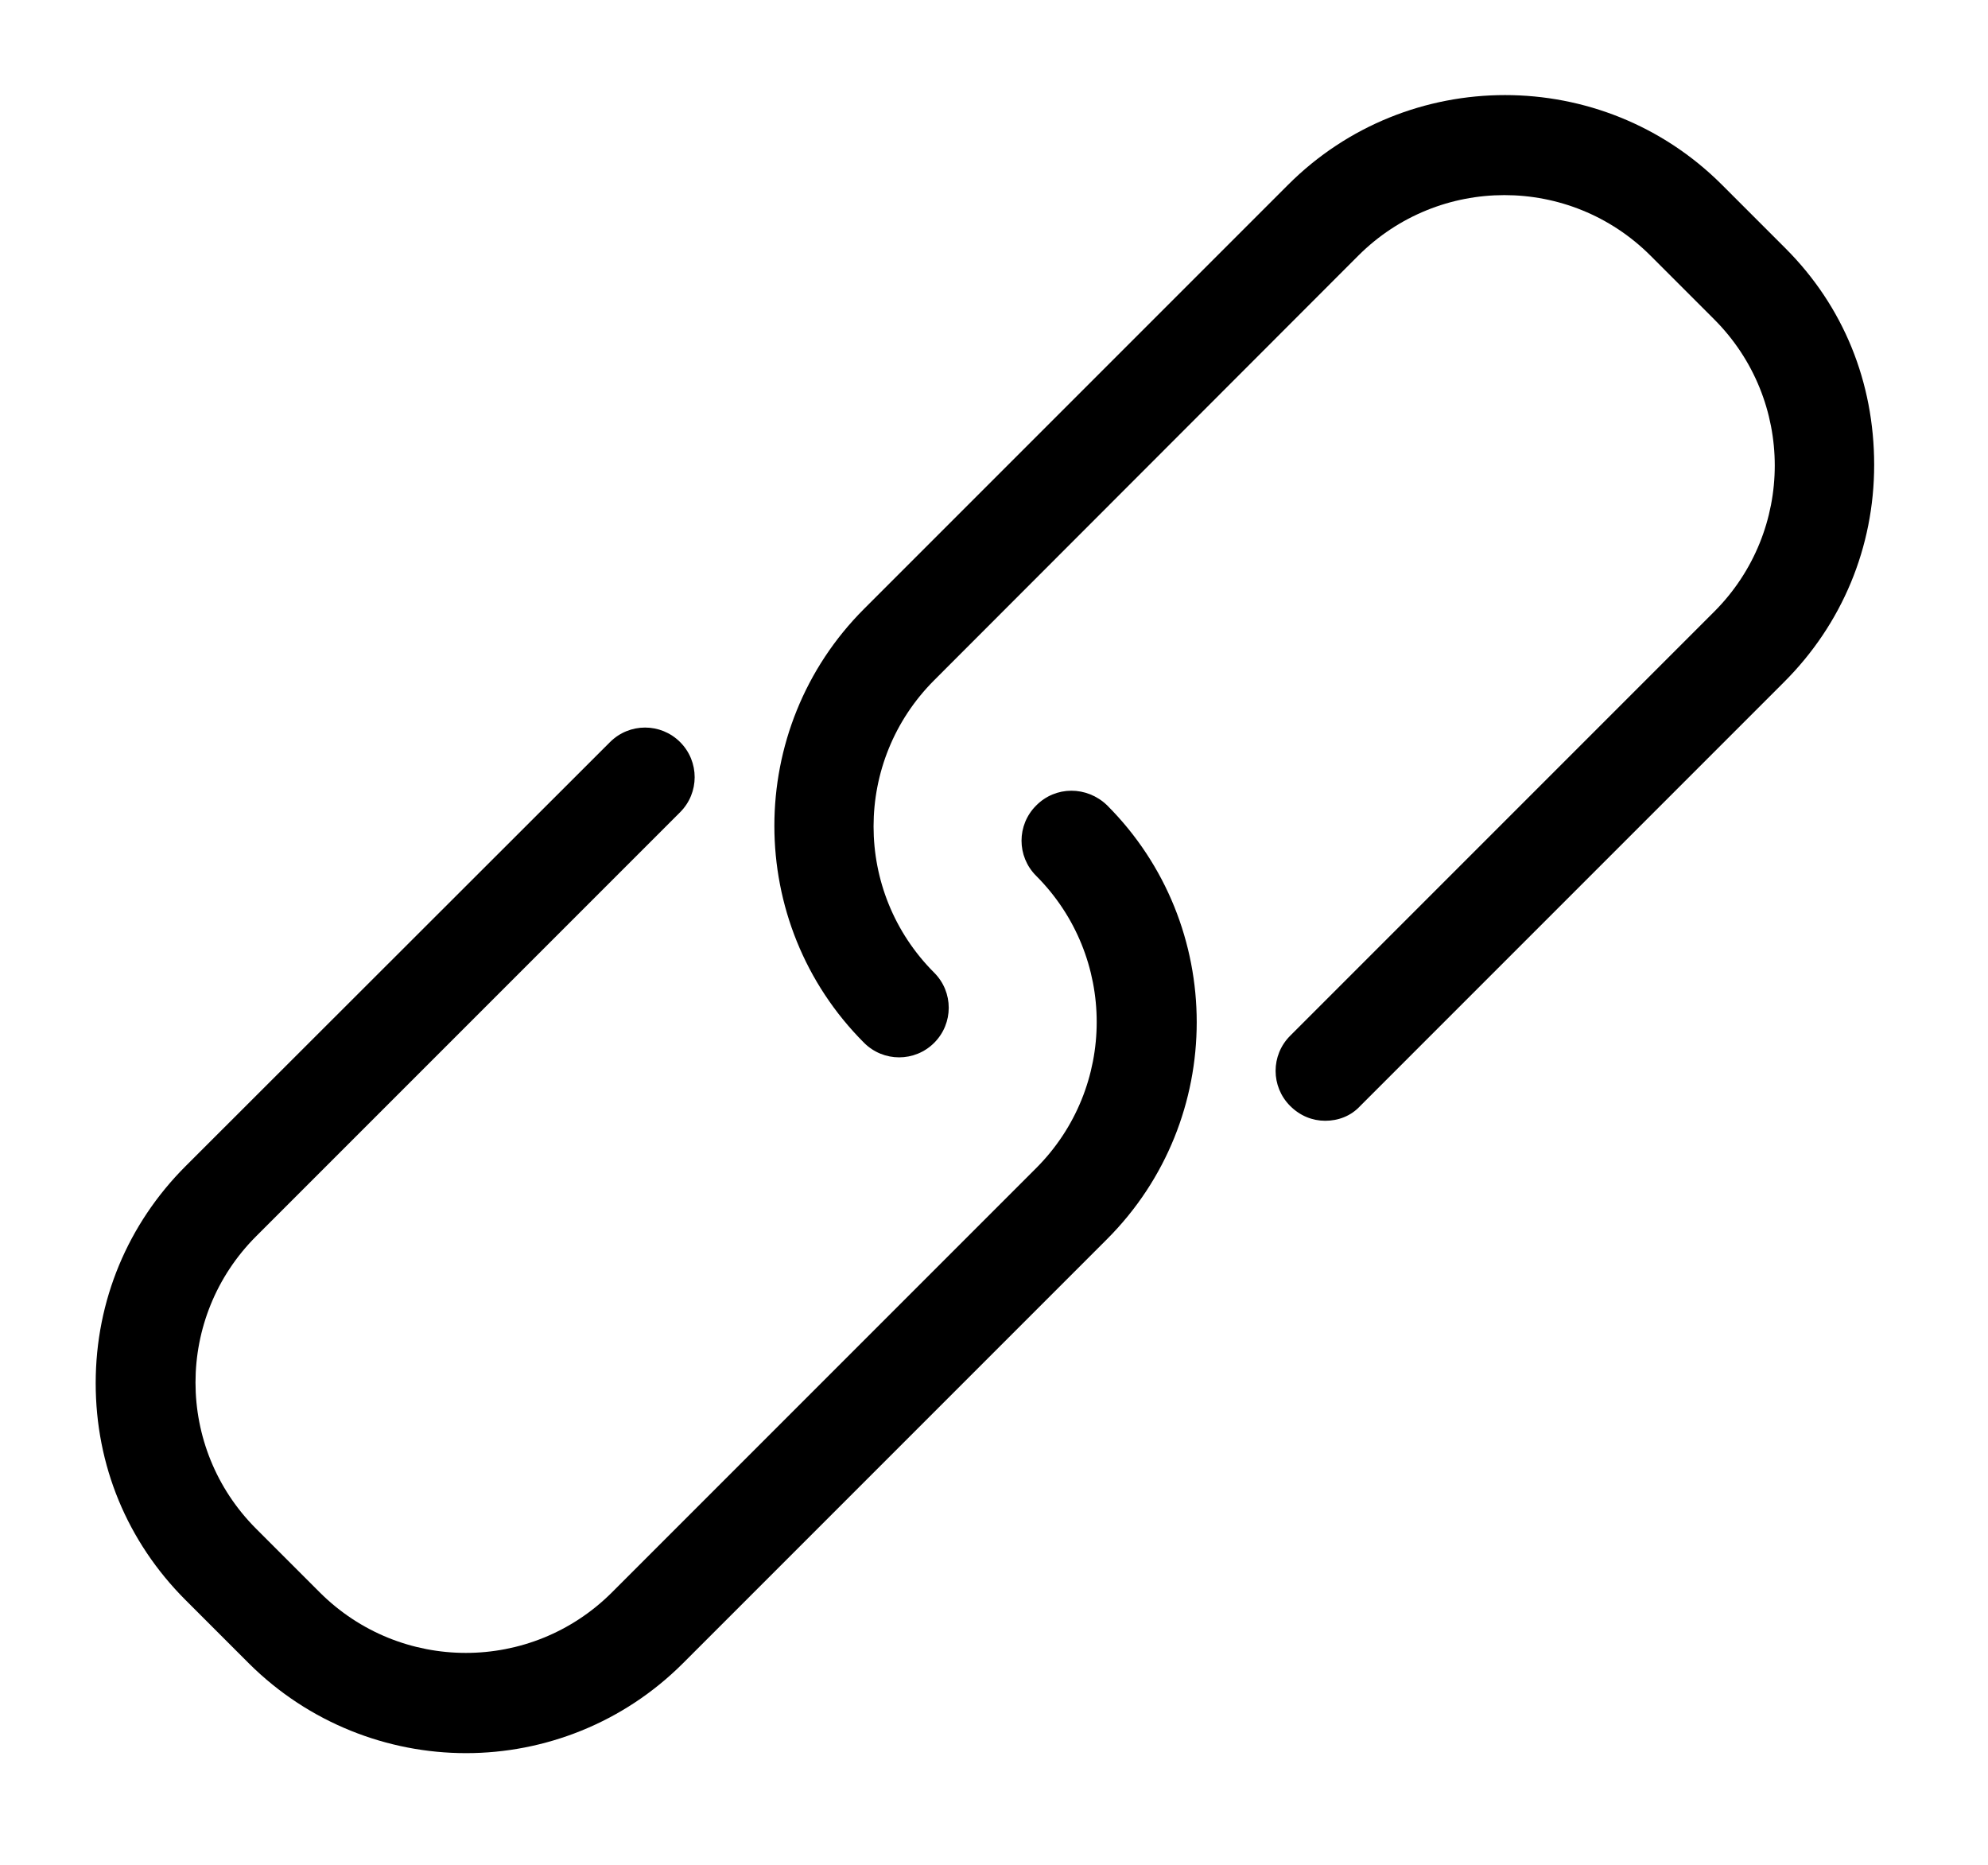
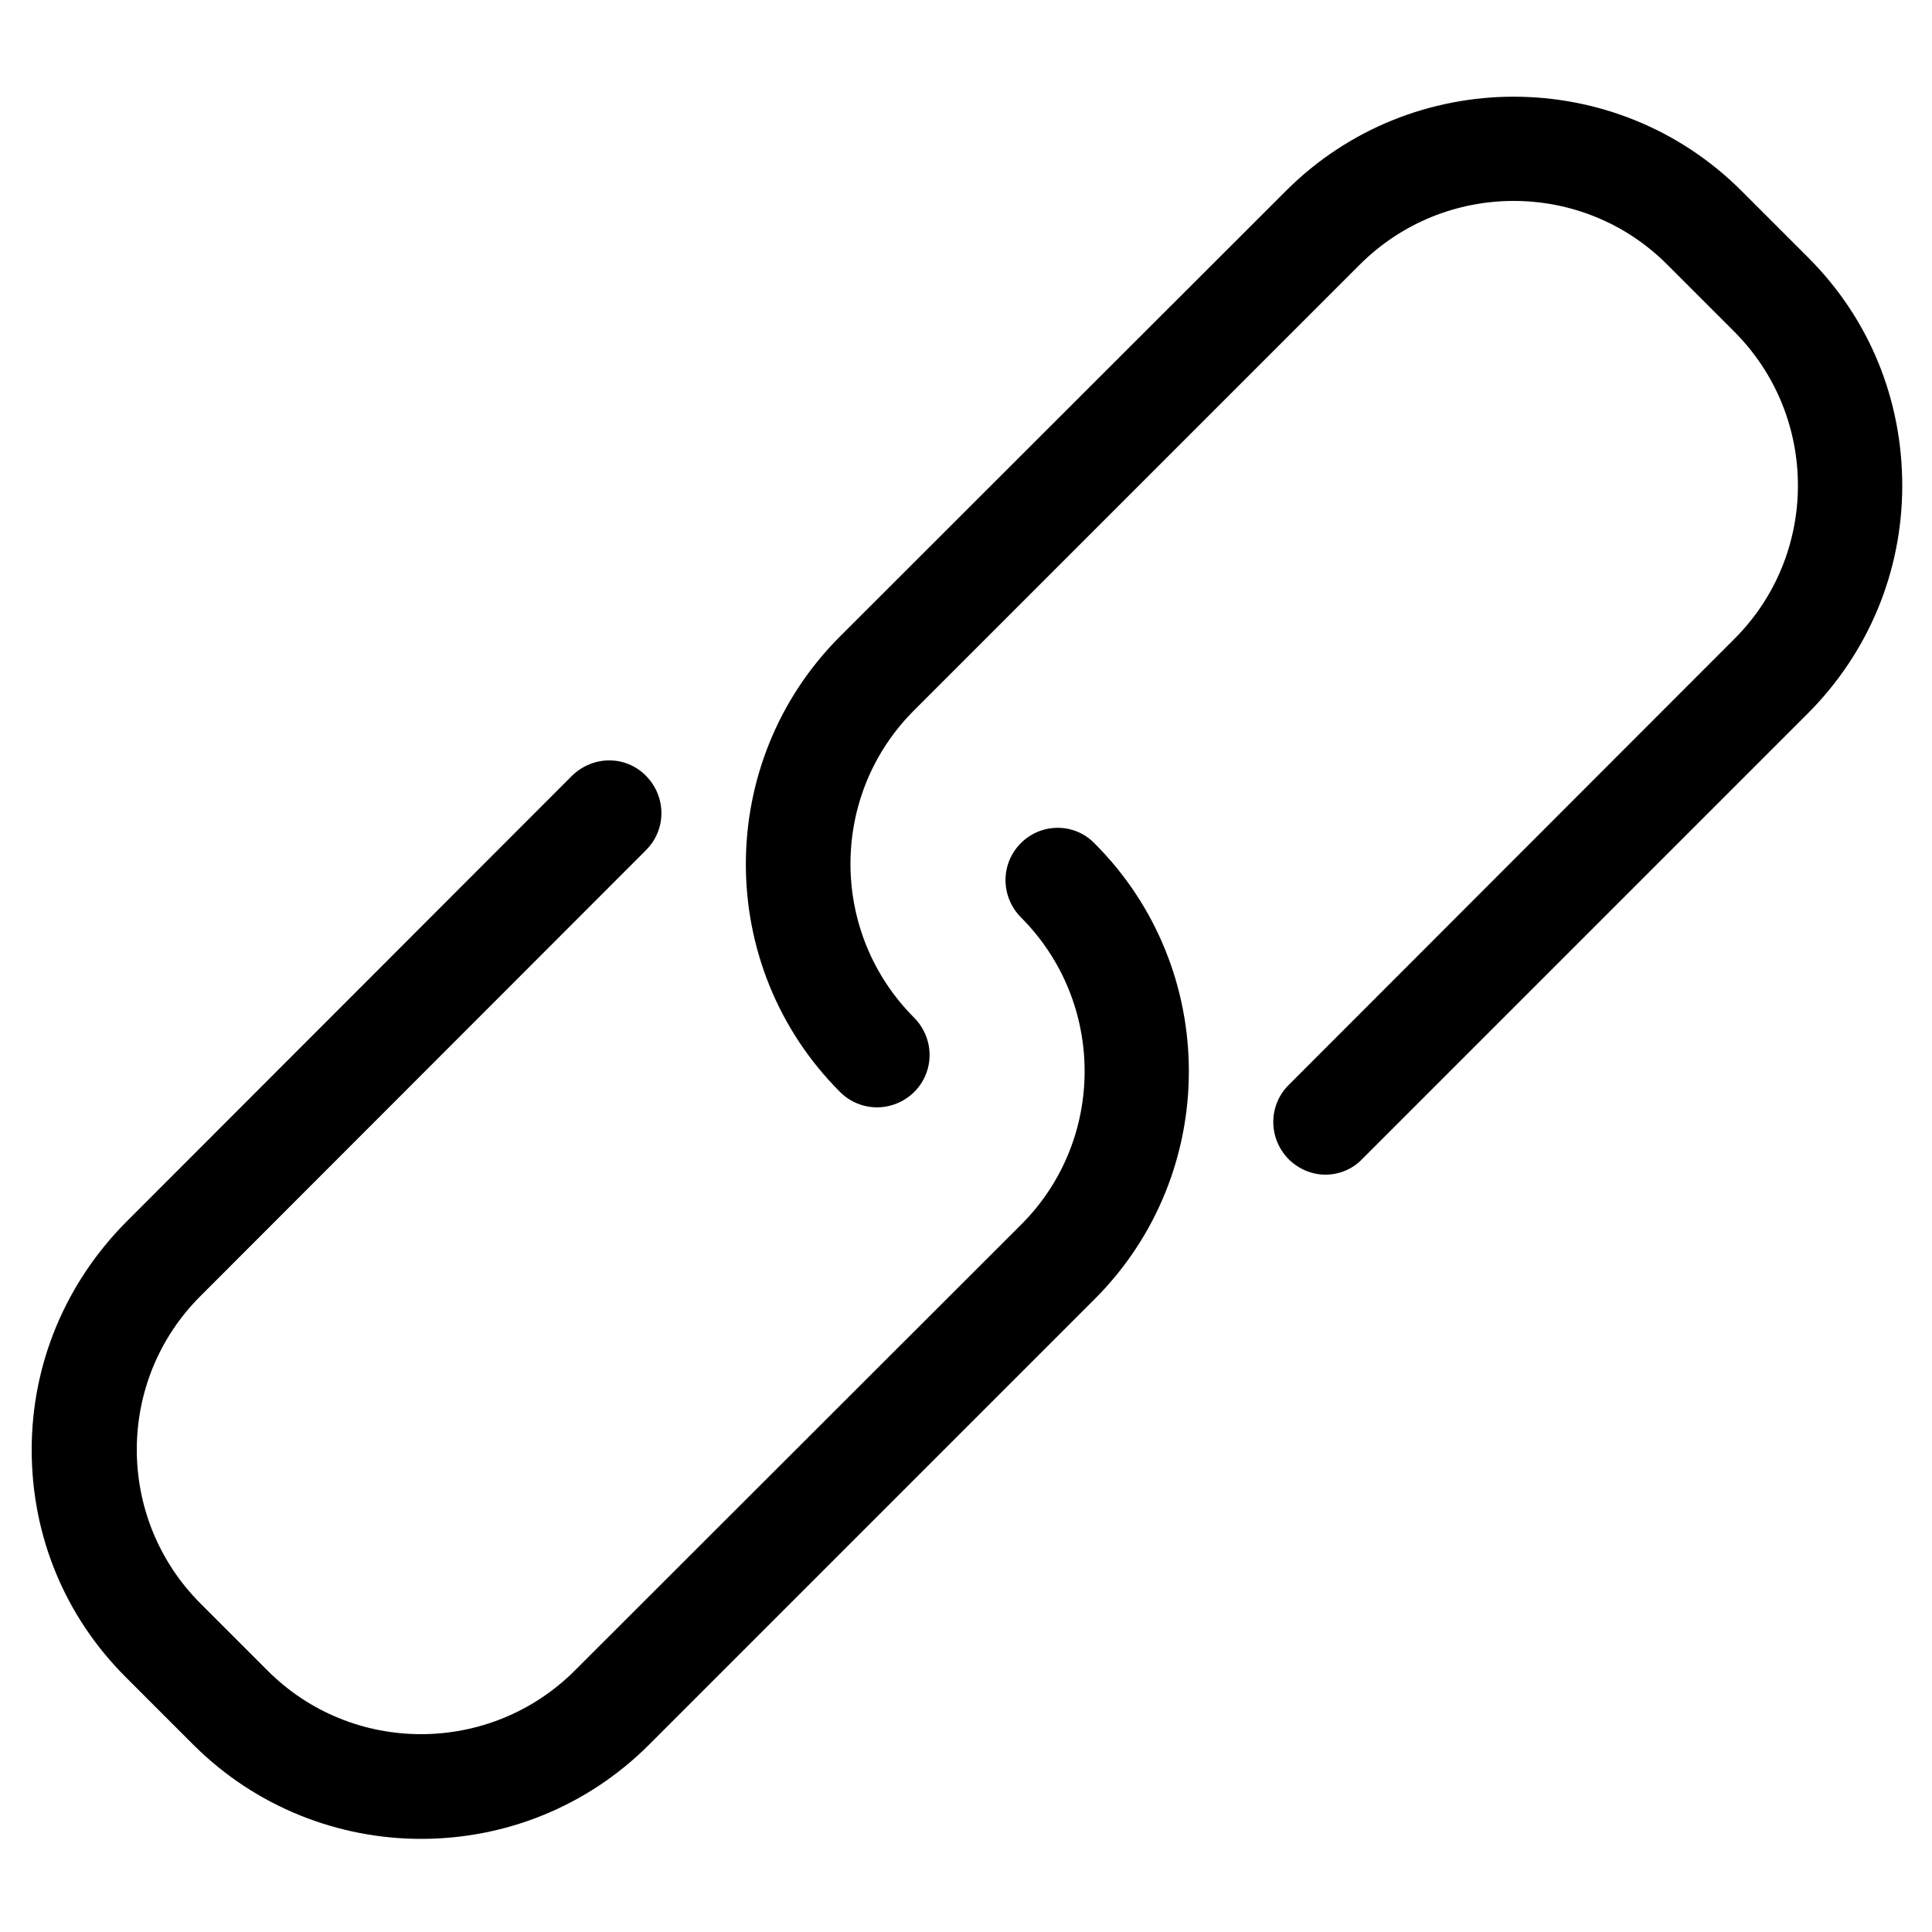
- <svg xmlns="http://www.w3.org/2000/svg" version="1.1" id="Layer_2" x="0px" y="0px" viewBox="0 0 482 452" style="enable-background:new 0 0 482 452;" xml:space="preserve">
+ <svg xmlns="http://www.w3.org/2000/svg" version="1.1" id="Layer_1" x="0px" y="0px" viewBox="0 0 500 500" style="enable-background:new 0 0 500 500;" xml:space="preserve">
  <g>
    <g>
-       <path d="M251.2,195.3c-4.7,4.7-4.7,12.3,0,17c19.6,19.6,19.6,51.3,0,70.9L148.4,386c-19.6,19.6-51.3,19.6-70.9,0l-15.4-15.4    c-19.6-19.6-19.6-51.3,0-70.9l102.8-102.8c4.7-4.7,4.7-12.3,0-17s-12.3-4.7-17,0L45,282.7c-14,14-21.8,32.6-21.8,52.6    c0,19.9,7.6,38.4,21.8,52.6l15.4,15.4C74.9,417.7,94,425,113,425s38.1-7.3,52.6-21.8l102.8-102.8c29-29,29-76.2,0-105.2    C263.5,190.5,255.9,190.5,251.2,195.3z" />
-       <path d="M432.9,60.2l-15.4-15.4c-29-29-76.2-29-105.2,0L209.5,147.6c-29,29-29,76.2,0,105.2c4.7,4.7,12.3,4.7,17,0    c4.7-4.7,4.7-12.3,0-17c-19.6-19.6-19.6-51.3,0-70.9L329.3,62c19.6-19.6,51.3-19.6,70.9,0l15.4,15.4c19.6,19.6,19.6,51.3,0,70.9    L312.8,251.1c-4.7,4.7-4.7,12.3,0,17c2.4,2.4,5.4,3.6,8.5,3.6c3.1,0,6.2-1.1,8.5-3.6l102.8-102.8c14-14,21.8-32.6,21.8-52.6    S447,74.3,432.9,60.2z" />
+       <path d="M264.2,218.2c-5.3,5.3-5.3,13.8,0,19.2c22,22,22,57.7,0,79.6L148.8,432.3c-22,22-57.7,22-79.6,0L51.9,415    c-22-22-22-57.7,0-79.6L167.2,220c5.3-5.3,5.3-13.8,0-19.2s-13.8-5.3-19.2,0L32.7,316.2C17,332,8.2,352.9,8.2,375.2    s8.6,43.2,24.5,59L50,451.5c16.2,16.2,37.6,24.4,59,24.4s42.7-8.1,59-24.4l115.3-115.3c32.5-32.5,32.5-85.4,0-117.9    C278.1,212.9,269.5,212.9,264.2,218.2z" />
+       <path d="M468,66.7l-17.3-17.3c-32.5-32.5-85.4-32.5-117.9,0L217.4,164.7c-32.5,32.5-32.5,85.4,0,117.9c5.3,5.3,13.8,5.3,19.2,0    c5.3-5.3,5.3-13.8,0-19.2c-22-22-22-57.7,0-79.6L351.9,68.5c22-22,57.7-22,79.6,0l17.3,17.3c22,22,22,57.7,0,79.6L333.5,280.8    c-5.3,5.3-5.3,13.8,0,19.2c2.6,2.6,6.1,4,9.5,4s6.9-1.3,9.5-4l115.3-115.3c15.7-15.7,24.5-36.7,24.5-59S483.8,82.5,468,66.7z" />
    </g>
  </g>
</svg>
